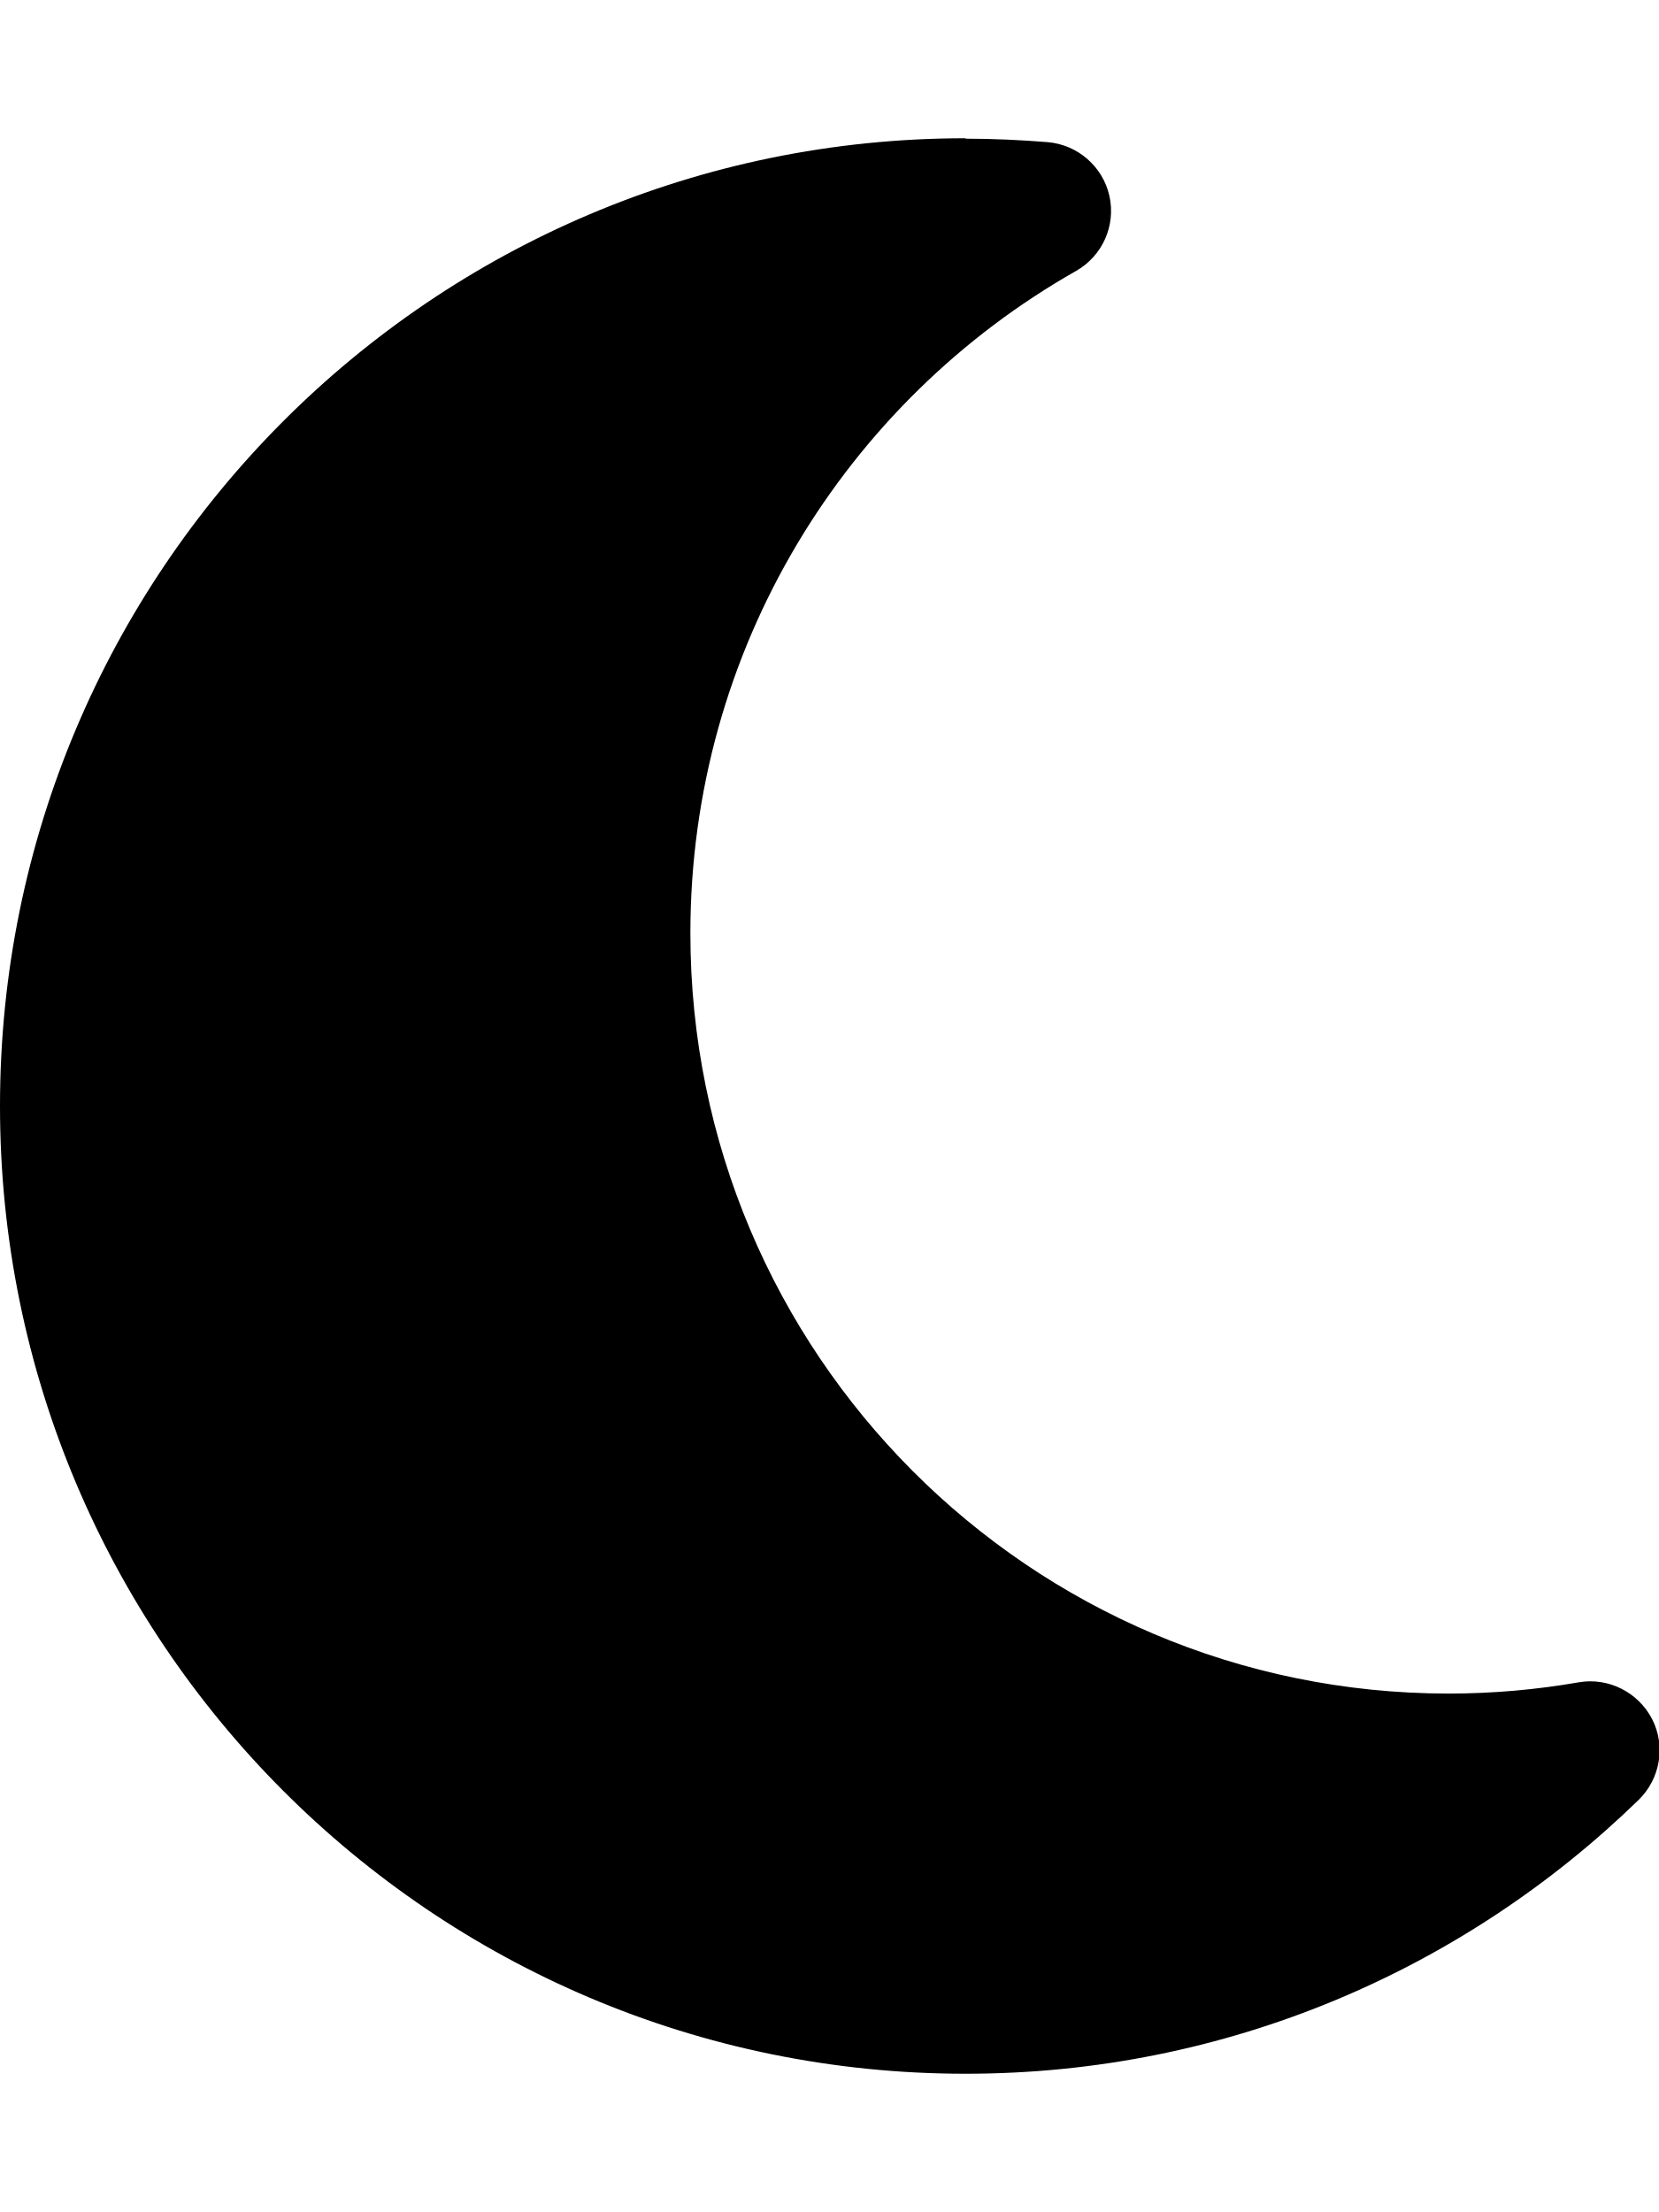
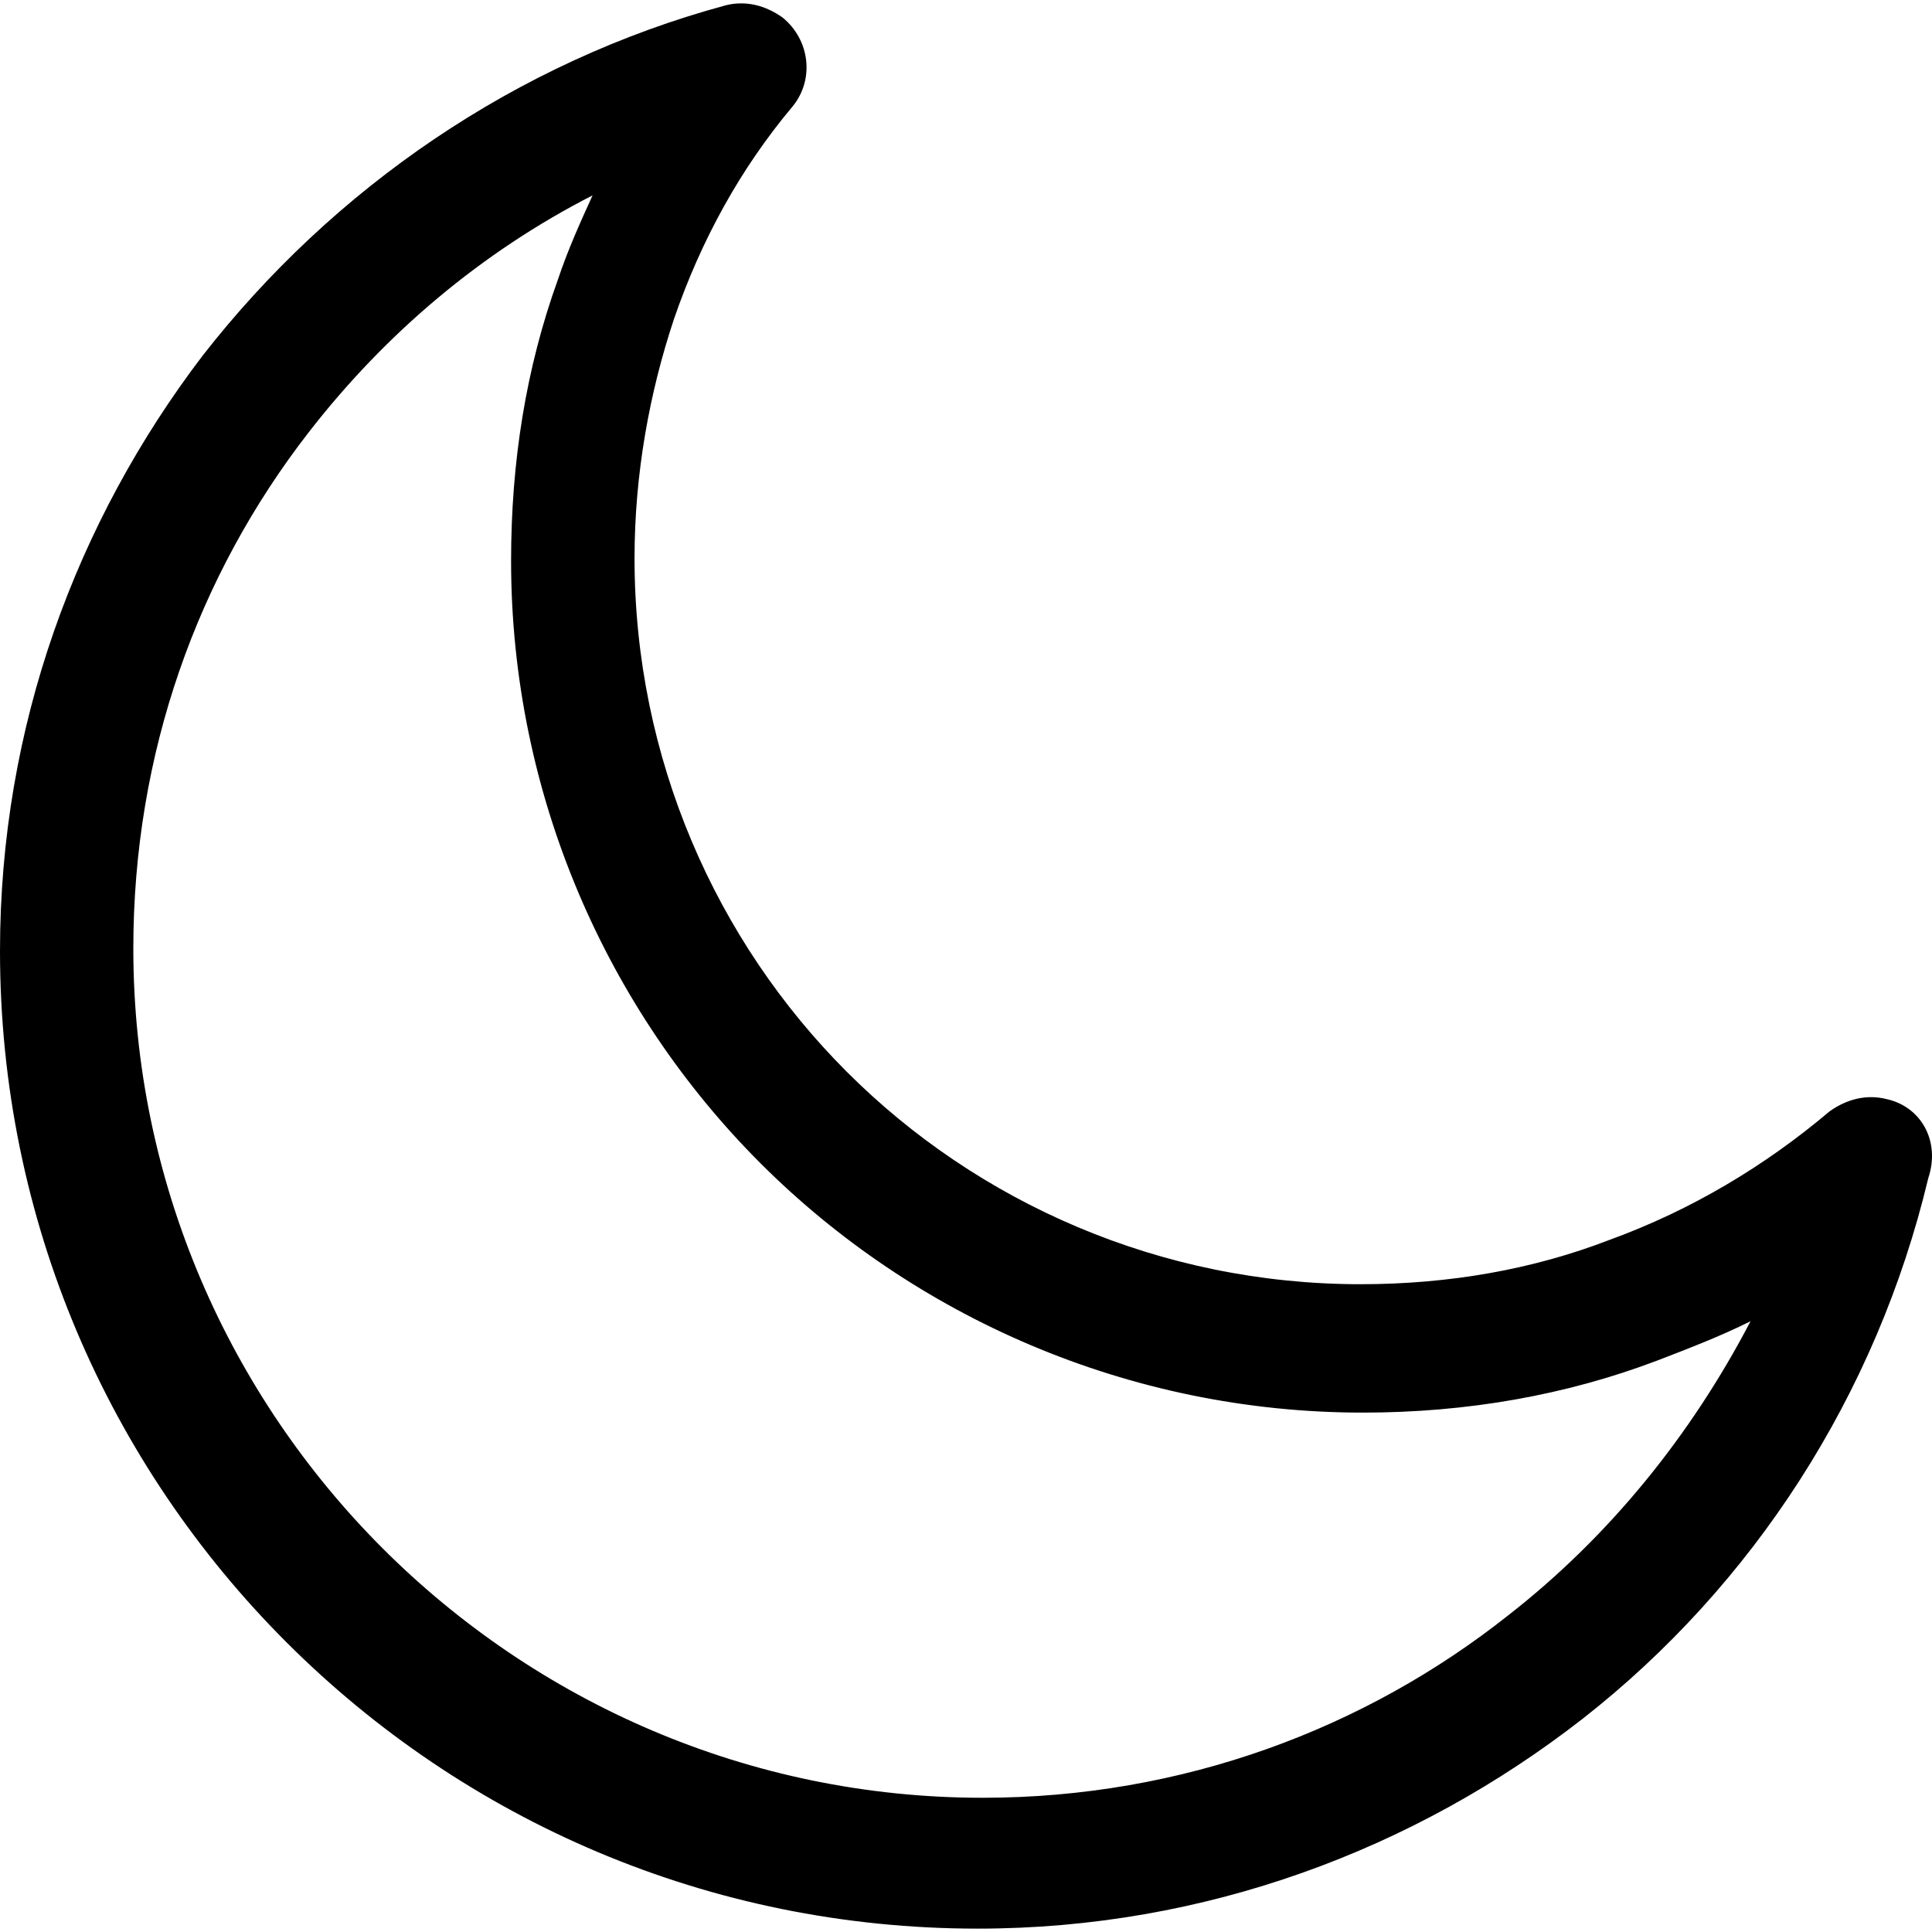
- <svg xmlns="http://www.w3.org/2000/svg" data-icon="moon" role="img" viewBox="0 0 384 512" class="svg-inline--fa fa-moon fa-fw fa-xl">
-   <path fill="currentColor" d="M223.5 32C100 32 0 132.3 0 256S100 480 223.5 480c60.6 0 115.5-24.2 155.8-63.4c5-4.9 6.3-12.5 3.1-18.7s-10.1-9.7-17-8.5c-9.8 1.7-19.8 2.6-30.1 2.6c-96.9 0-175.5-78.8-175.5-176c0-65.8 36-123.1 89.3-153.3c6.1-3.5 9.2-10.5 7.7-17.3s-7.3-11.9-14.3-12.5c-6.3-.5-12.6-.8-19-.8z" />
+ <svg xmlns="http://www.w3.org/2000/svg" version="1.1" id="Capa_1" x="0px" y="0px" viewBox="0 0 312.999 312.999" style="enable-background:new 0 0 312.999 312.999;" xml:space="preserve">
+   <g>
+     <g>
+       <path d="M305.6,178.053c-3.2-0.8-6.4,0-9.2,2c-10.4,8.8-22.4,16-35.6,20.8c-12.4,4.8-26,7.2-40.4,7.2c-32.4,0-62-13.2-83.2-34.4    c-21.2-21.2-34.4-50.8-34.4-83.2c0-13.6,2.4-26.8,6.4-38.8c4.4-12.8,10.8-24.4,19.2-34.4c3.6-4.4,2.8-10.8-1.6-14.4    c-2.8-2-6-2.8-9.2-2c-34,9.2-63.6,29.6-84.8,56.8c-20.4,26.8-32.8,60-32.8,96.4c0,43.6,17.6,83.2,46.4,112s68.4,46.4,112,46.4    c36.8,0,70.8-12.8,98-34c27.6-21.6,47.6-52.4,56-87.6C314.4,184.853,311.2,179.253,305.6,178.053z M244.4,261.653    c-23.2,18.4-52.8,29.6-85.2,29.6c-38,0-72.4-15.6-97.2-40.4c-24.8-24.8-40.4-59.2-40.4-97.2c0-31.6,10.4-60.4,28.4-83.6    c12.4-16,28-29.2,46-38.4c-2,4.4-4,8.8-5.6,13.6c-5.2,14.4-7.6,29.6-7.6,45.6c0,38,15.6,72.8,40.4,97.6s59.6,40.4,97.6,40.4    c16.8,0,32.8-2.8,47.6-8.4c5.2-2,10.4-4,15.2-6.4C274,232.453,260.8,248.853,244.4,261.653z" />
+     </g>
+   </g>
+   <g> </g>
+   <g> </g>
+   <g> </g>
+   <g> </g>
+   <g> </g>
+   <g> </g>
+   <g> </g>
+   <g> </g>
+   <g> </g>
+   <g> </g>
+   <g> </g>
+   <g> </g>
+   <g> </g>
+   <g> </g>
+   <g> </g>
</svg>
